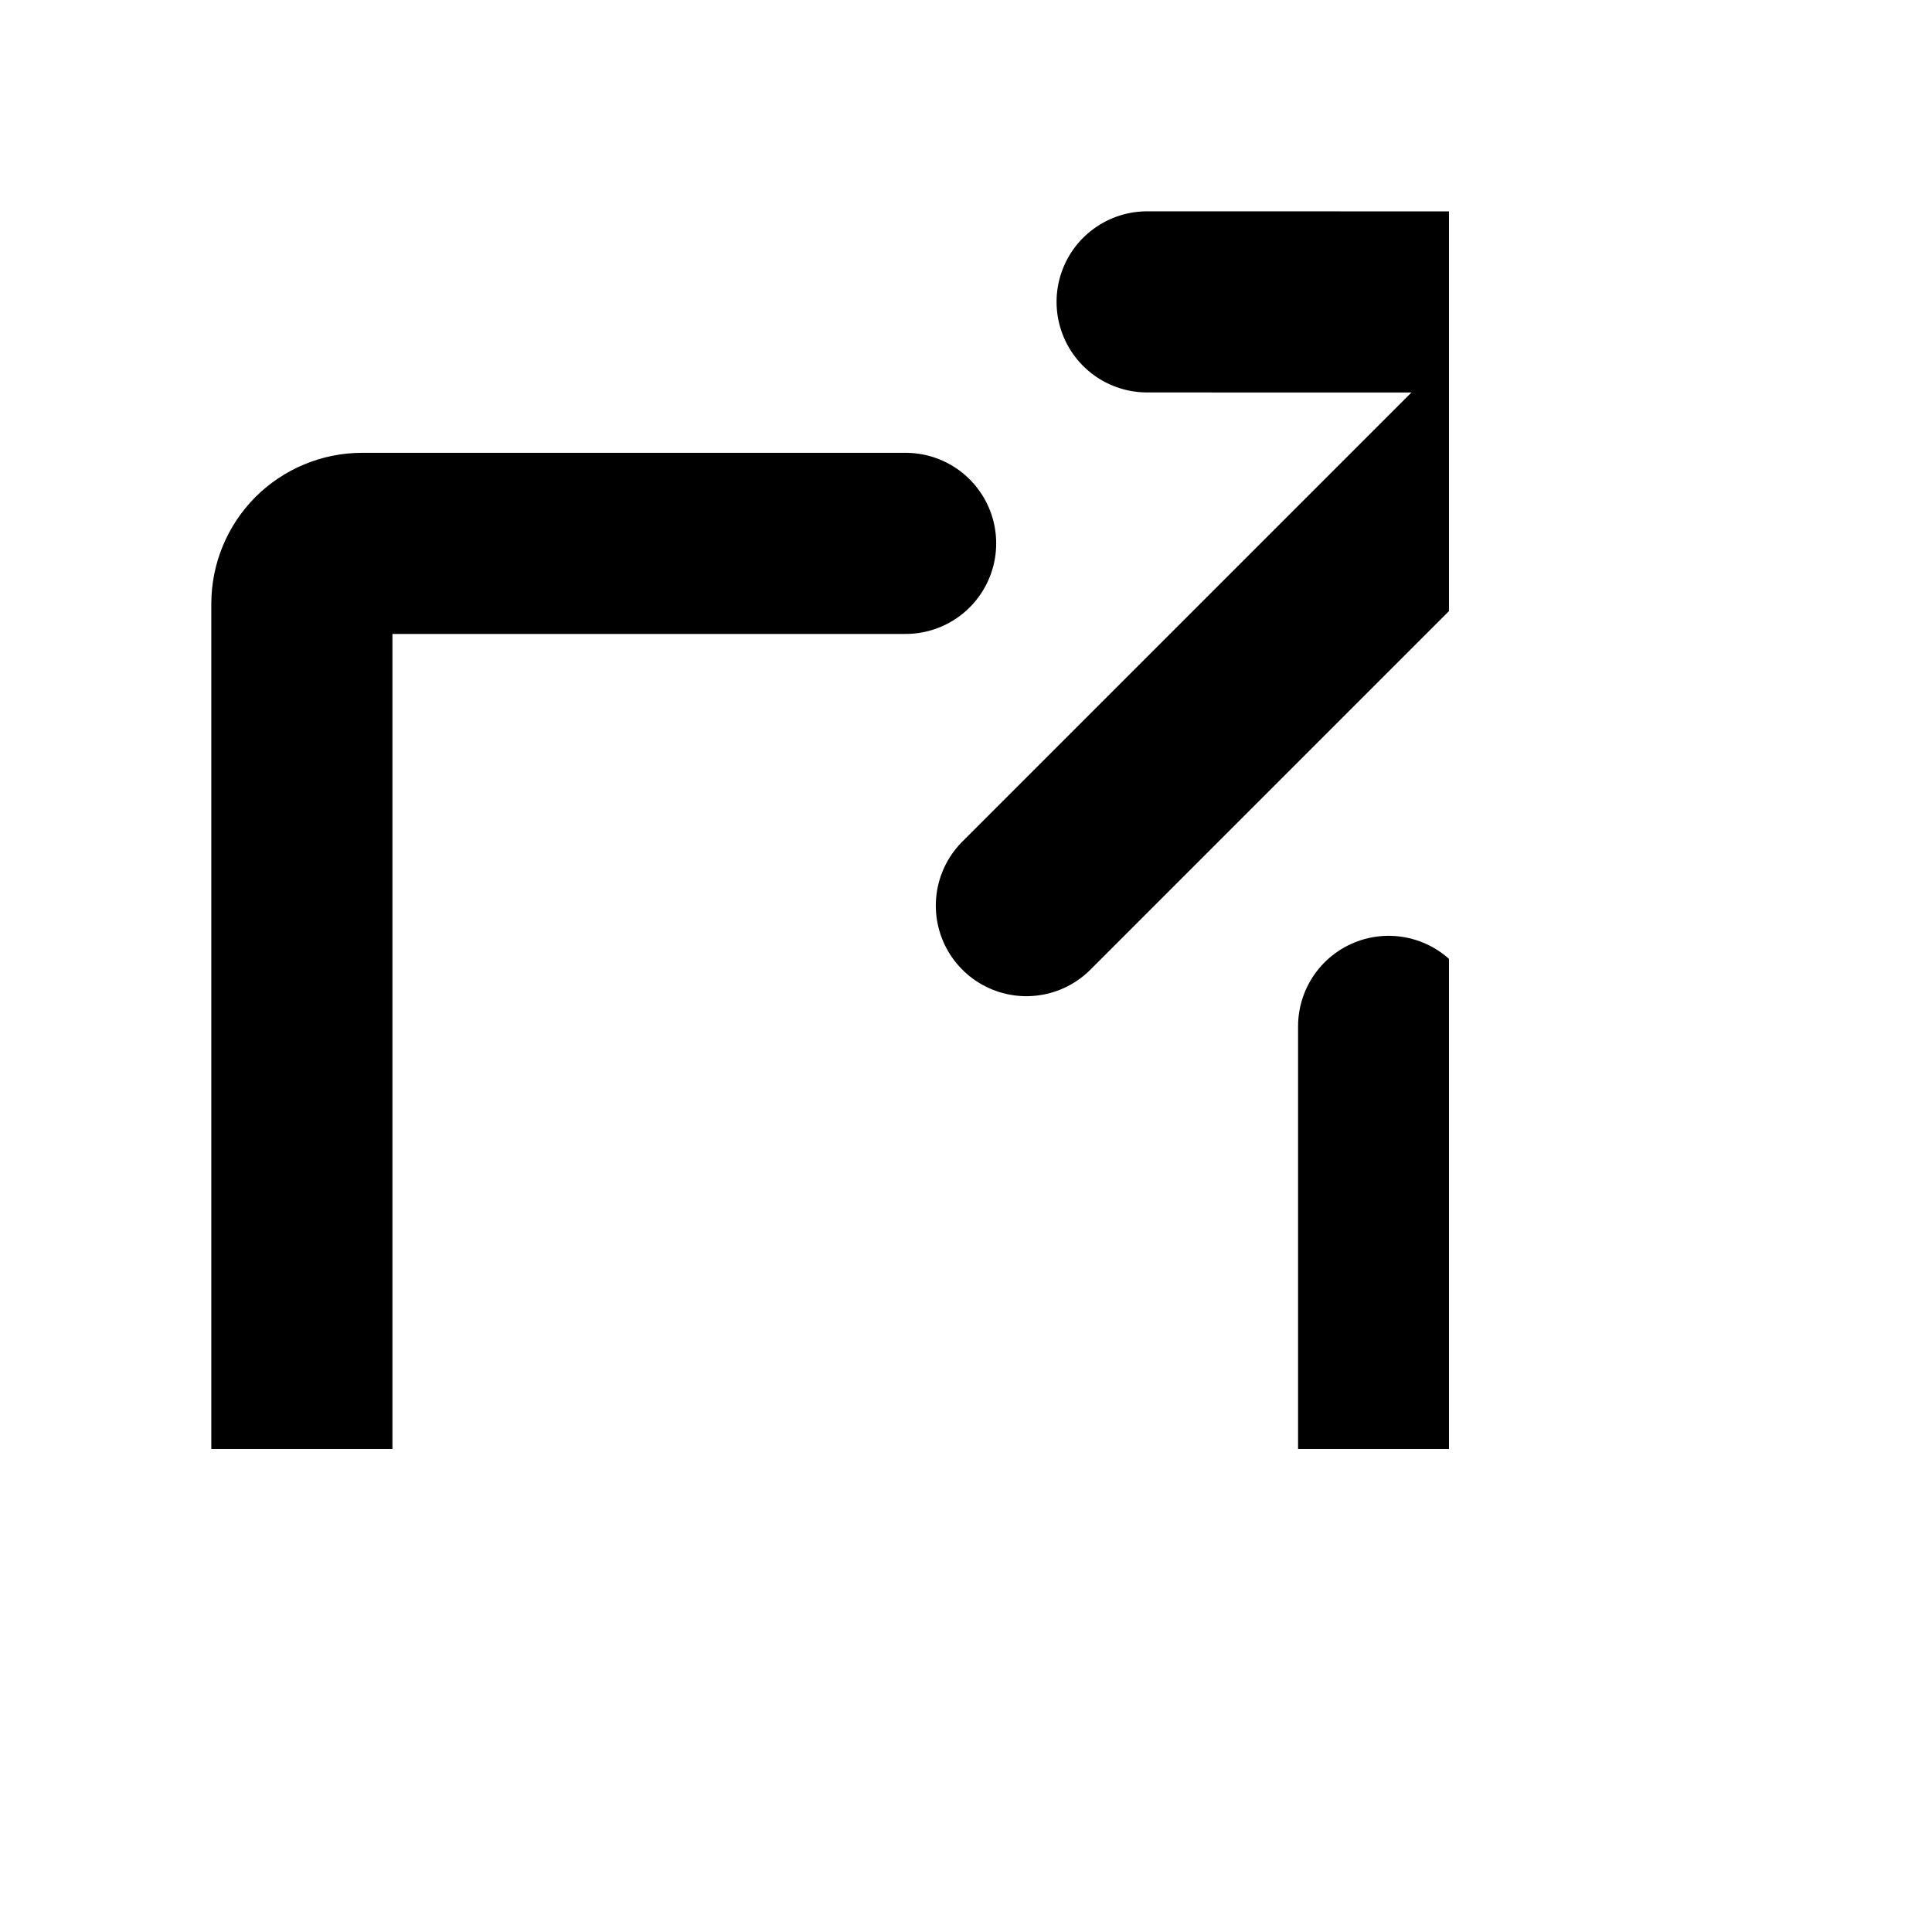
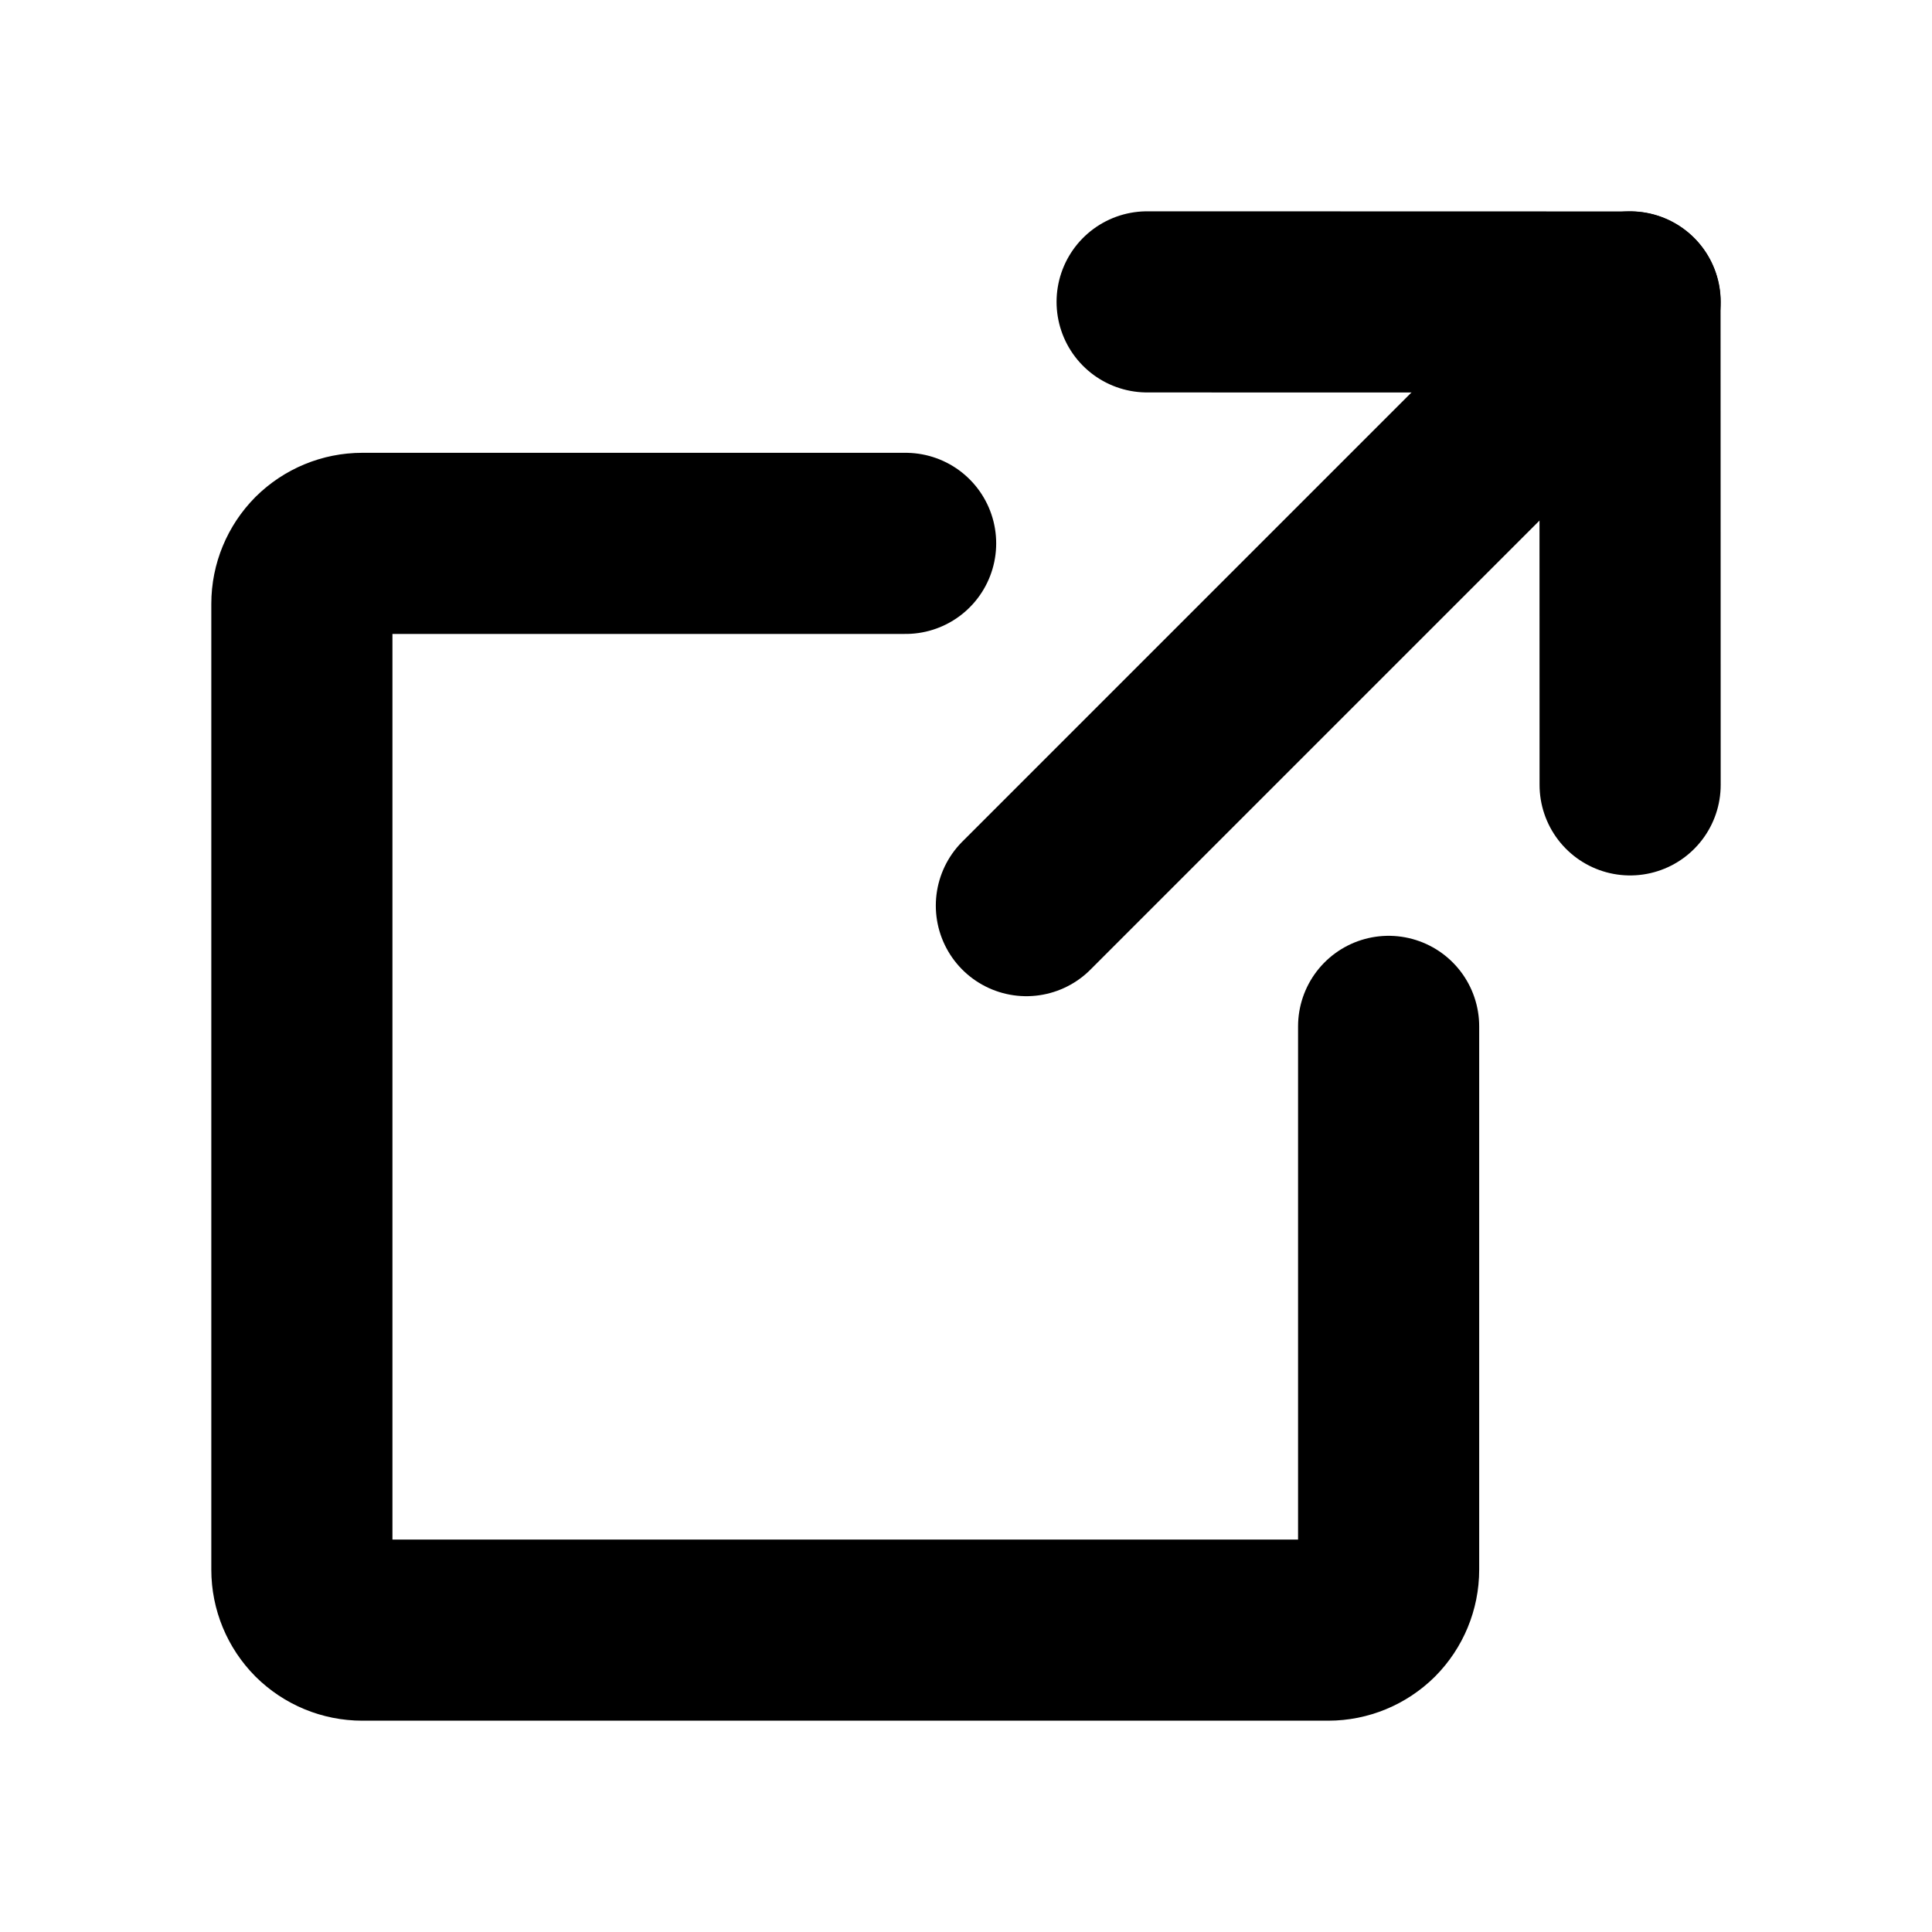
<svg xmlns="http://www.w3.org/2000/svg" width="1em" height="1em" viewBox="0 0 16 16" fill="none">
-   <g clip-path="url(#clip0_4683_10791)">
-     <path d="M8.5 7.5L13.5 2.5" stroke="currentColor" stroke-width="1.5" stroke-linecap="round" stroke-linejoin="round" />
-     <path d="M13.5 6.5L13.499 2.501L9.5 2.5" stroke="currentColor" stroke-width="1.5" stroke-linecap="round" stroke-linejoin="round" />
-     <path d="M11.5 8.5V13C11.5 13.133 11.447 13.26 11.354 13.354C11.26 13.447 11.133 13.5 11 13.5H3C2.867 13.5 2.74 13.447 2.646 13.354C2.553 13.26 2.5 13.133 2.5 13V5C2.5 4.867 2.553 4.74 2.646 4.646C2.74 4.553 2.867 4.5 3 4.5H7.5" stroke="currentColor" stroke-width="1.5" stroke-linecap="round" stroke-linejoin="round" />
-   </g>
-   <defs>
-     <clipPath id="clip0_4683_10791">
-       <rect width="1em" height="1em" fill="currentColor" />
-     </clipPath>
-   </defs>
+   <path d="M8.5 7.5L13.5 2.5" stroke="currentColor" stroke-width="1.5" stroke-linecap="round" stroke-linejoin="round" />
+   <path d="M13.5 6.5L13.499 2.501L9.5 2.5" stroke="currentColor" stroke-width="1.5" stroke-linecap="round" stroke-linejoin="round" />
+   <path d="M11.5 8.5V13C11.5 13.133 11.447 13.26 11.354 13.354C11.26 13.447 11.133 13.5 11 13.5H3C2.867 13.5 2.74 13.447 2.646 13.354C2.553 13.26 2.5 13.133 2.5 13V5C2.5 4.867 2.553 4.74 2.646 4.646C2.74 4.553 2.867 4.5 3 4.5H7.5" stroke="currentColor" stroke-width="1.5" stroke-linecap="round" stroke-linejoin="round" />
</svg>
